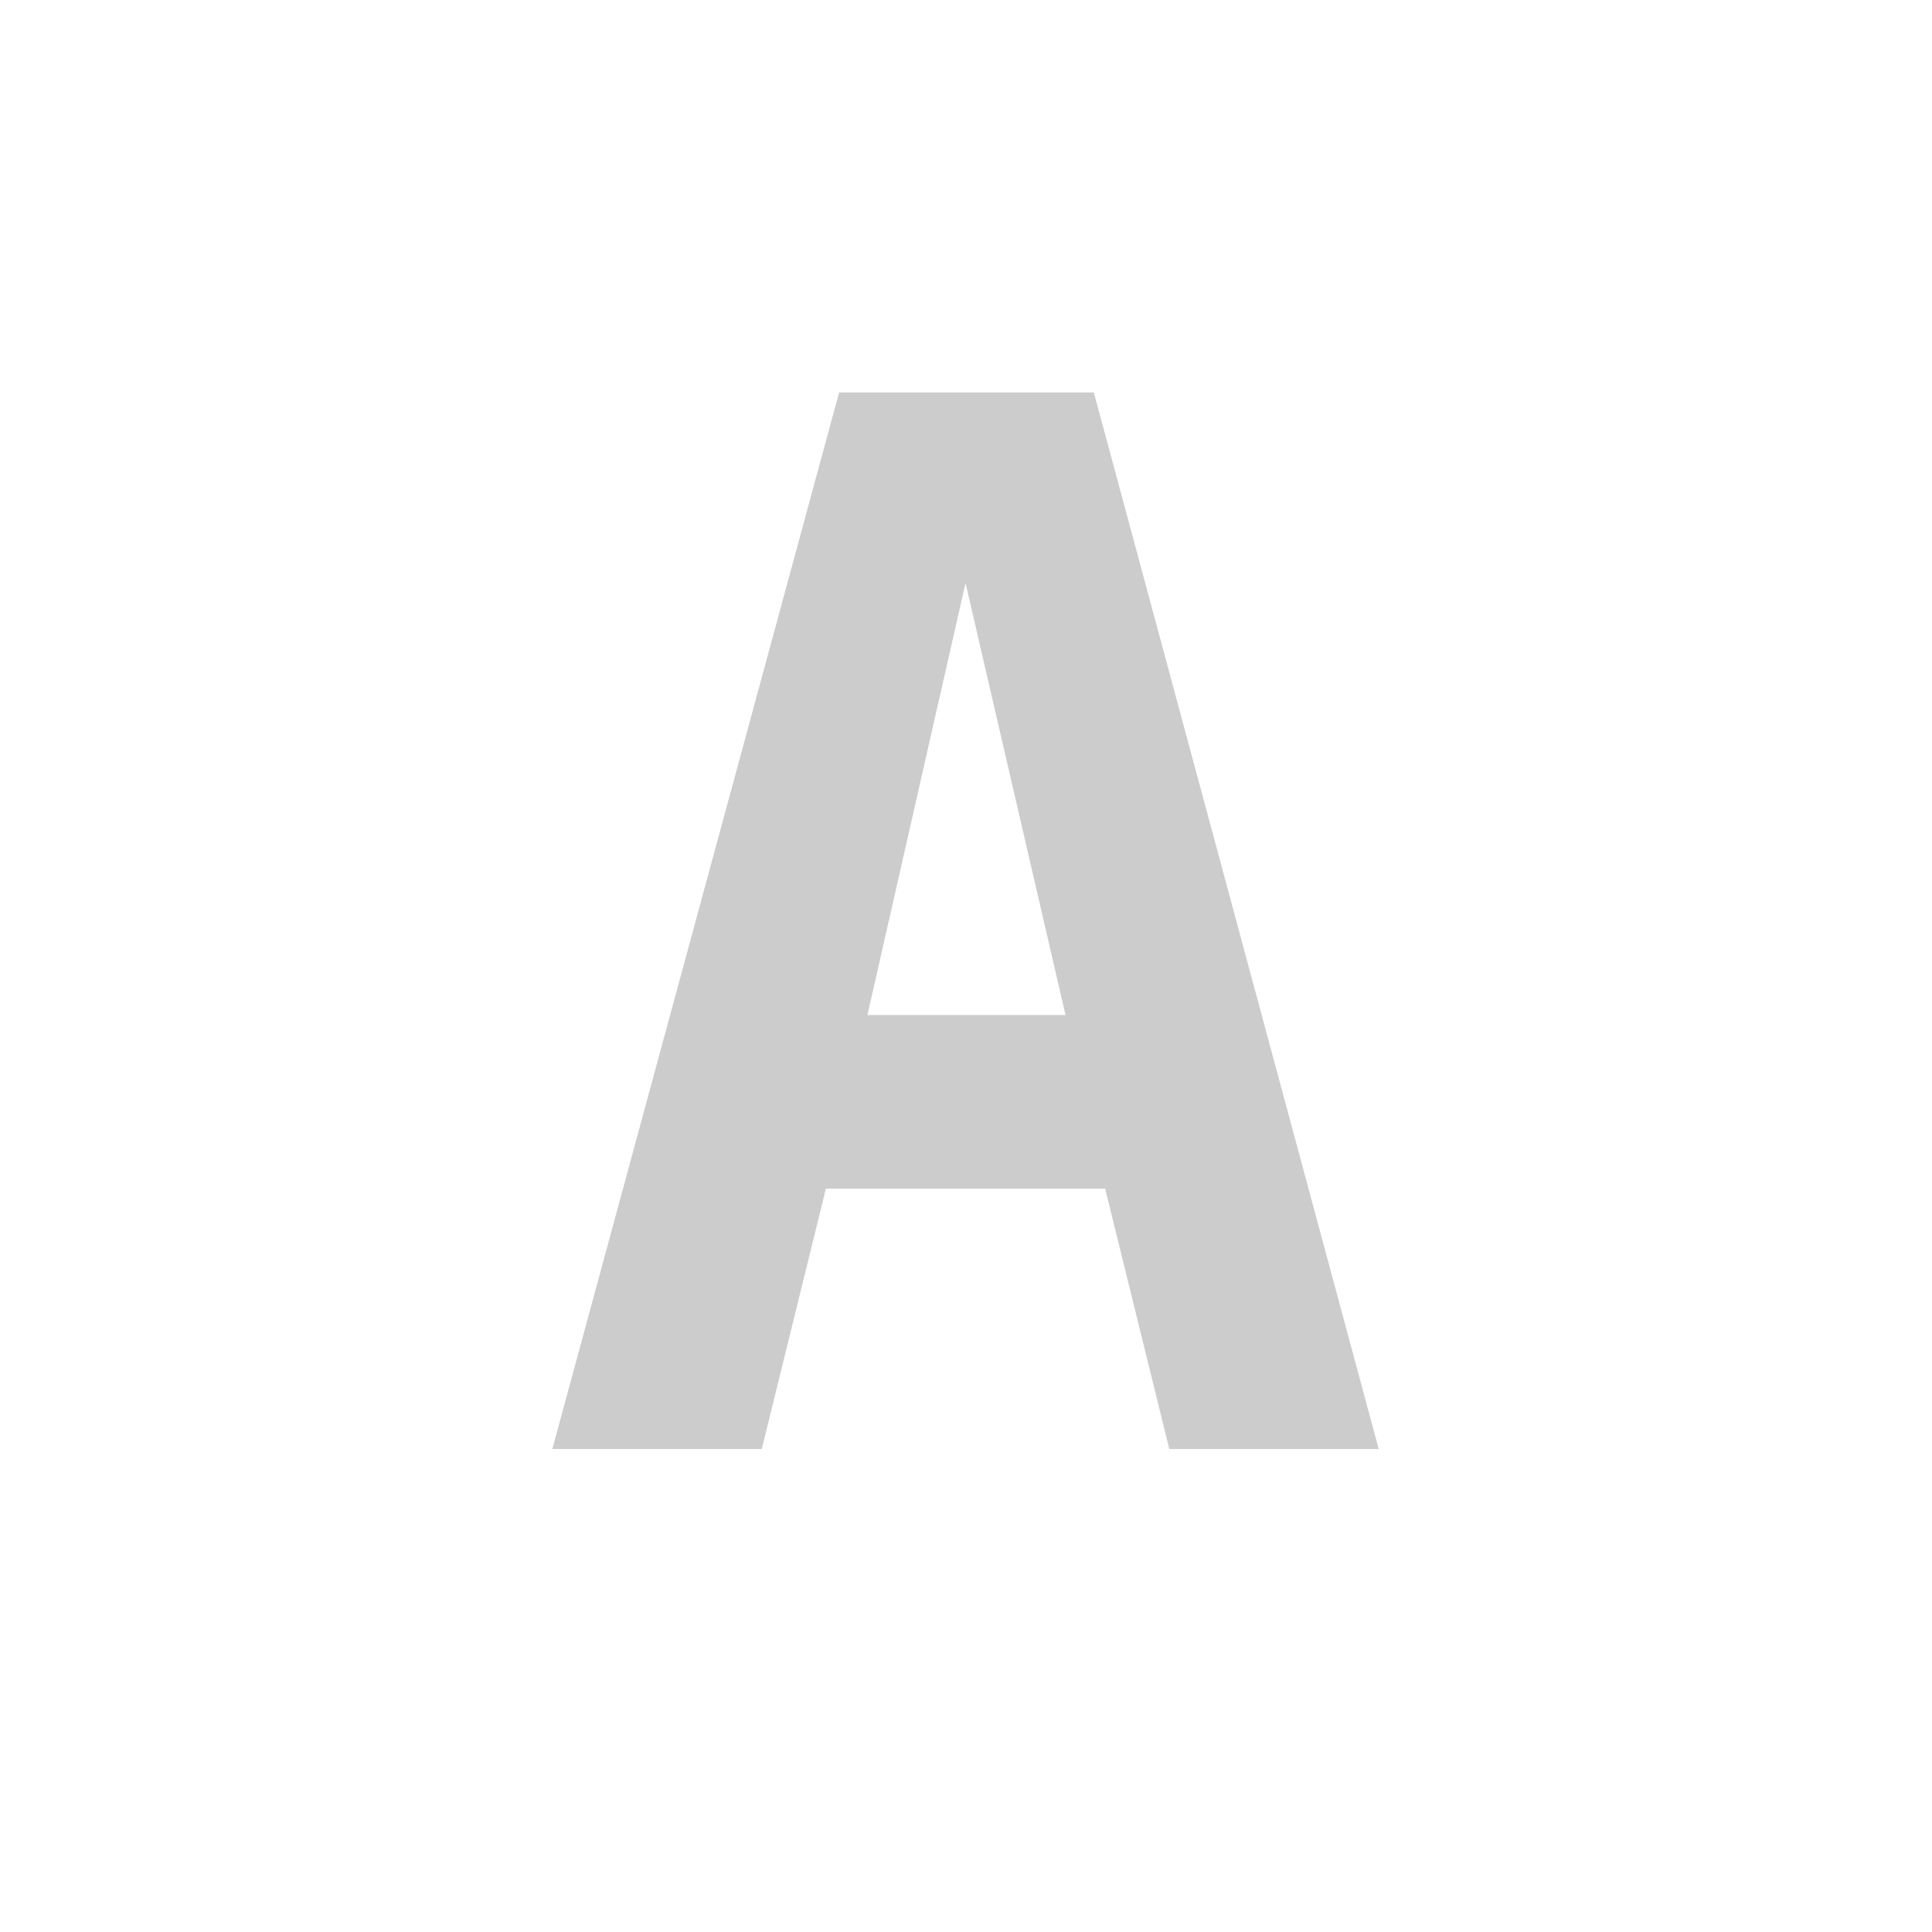
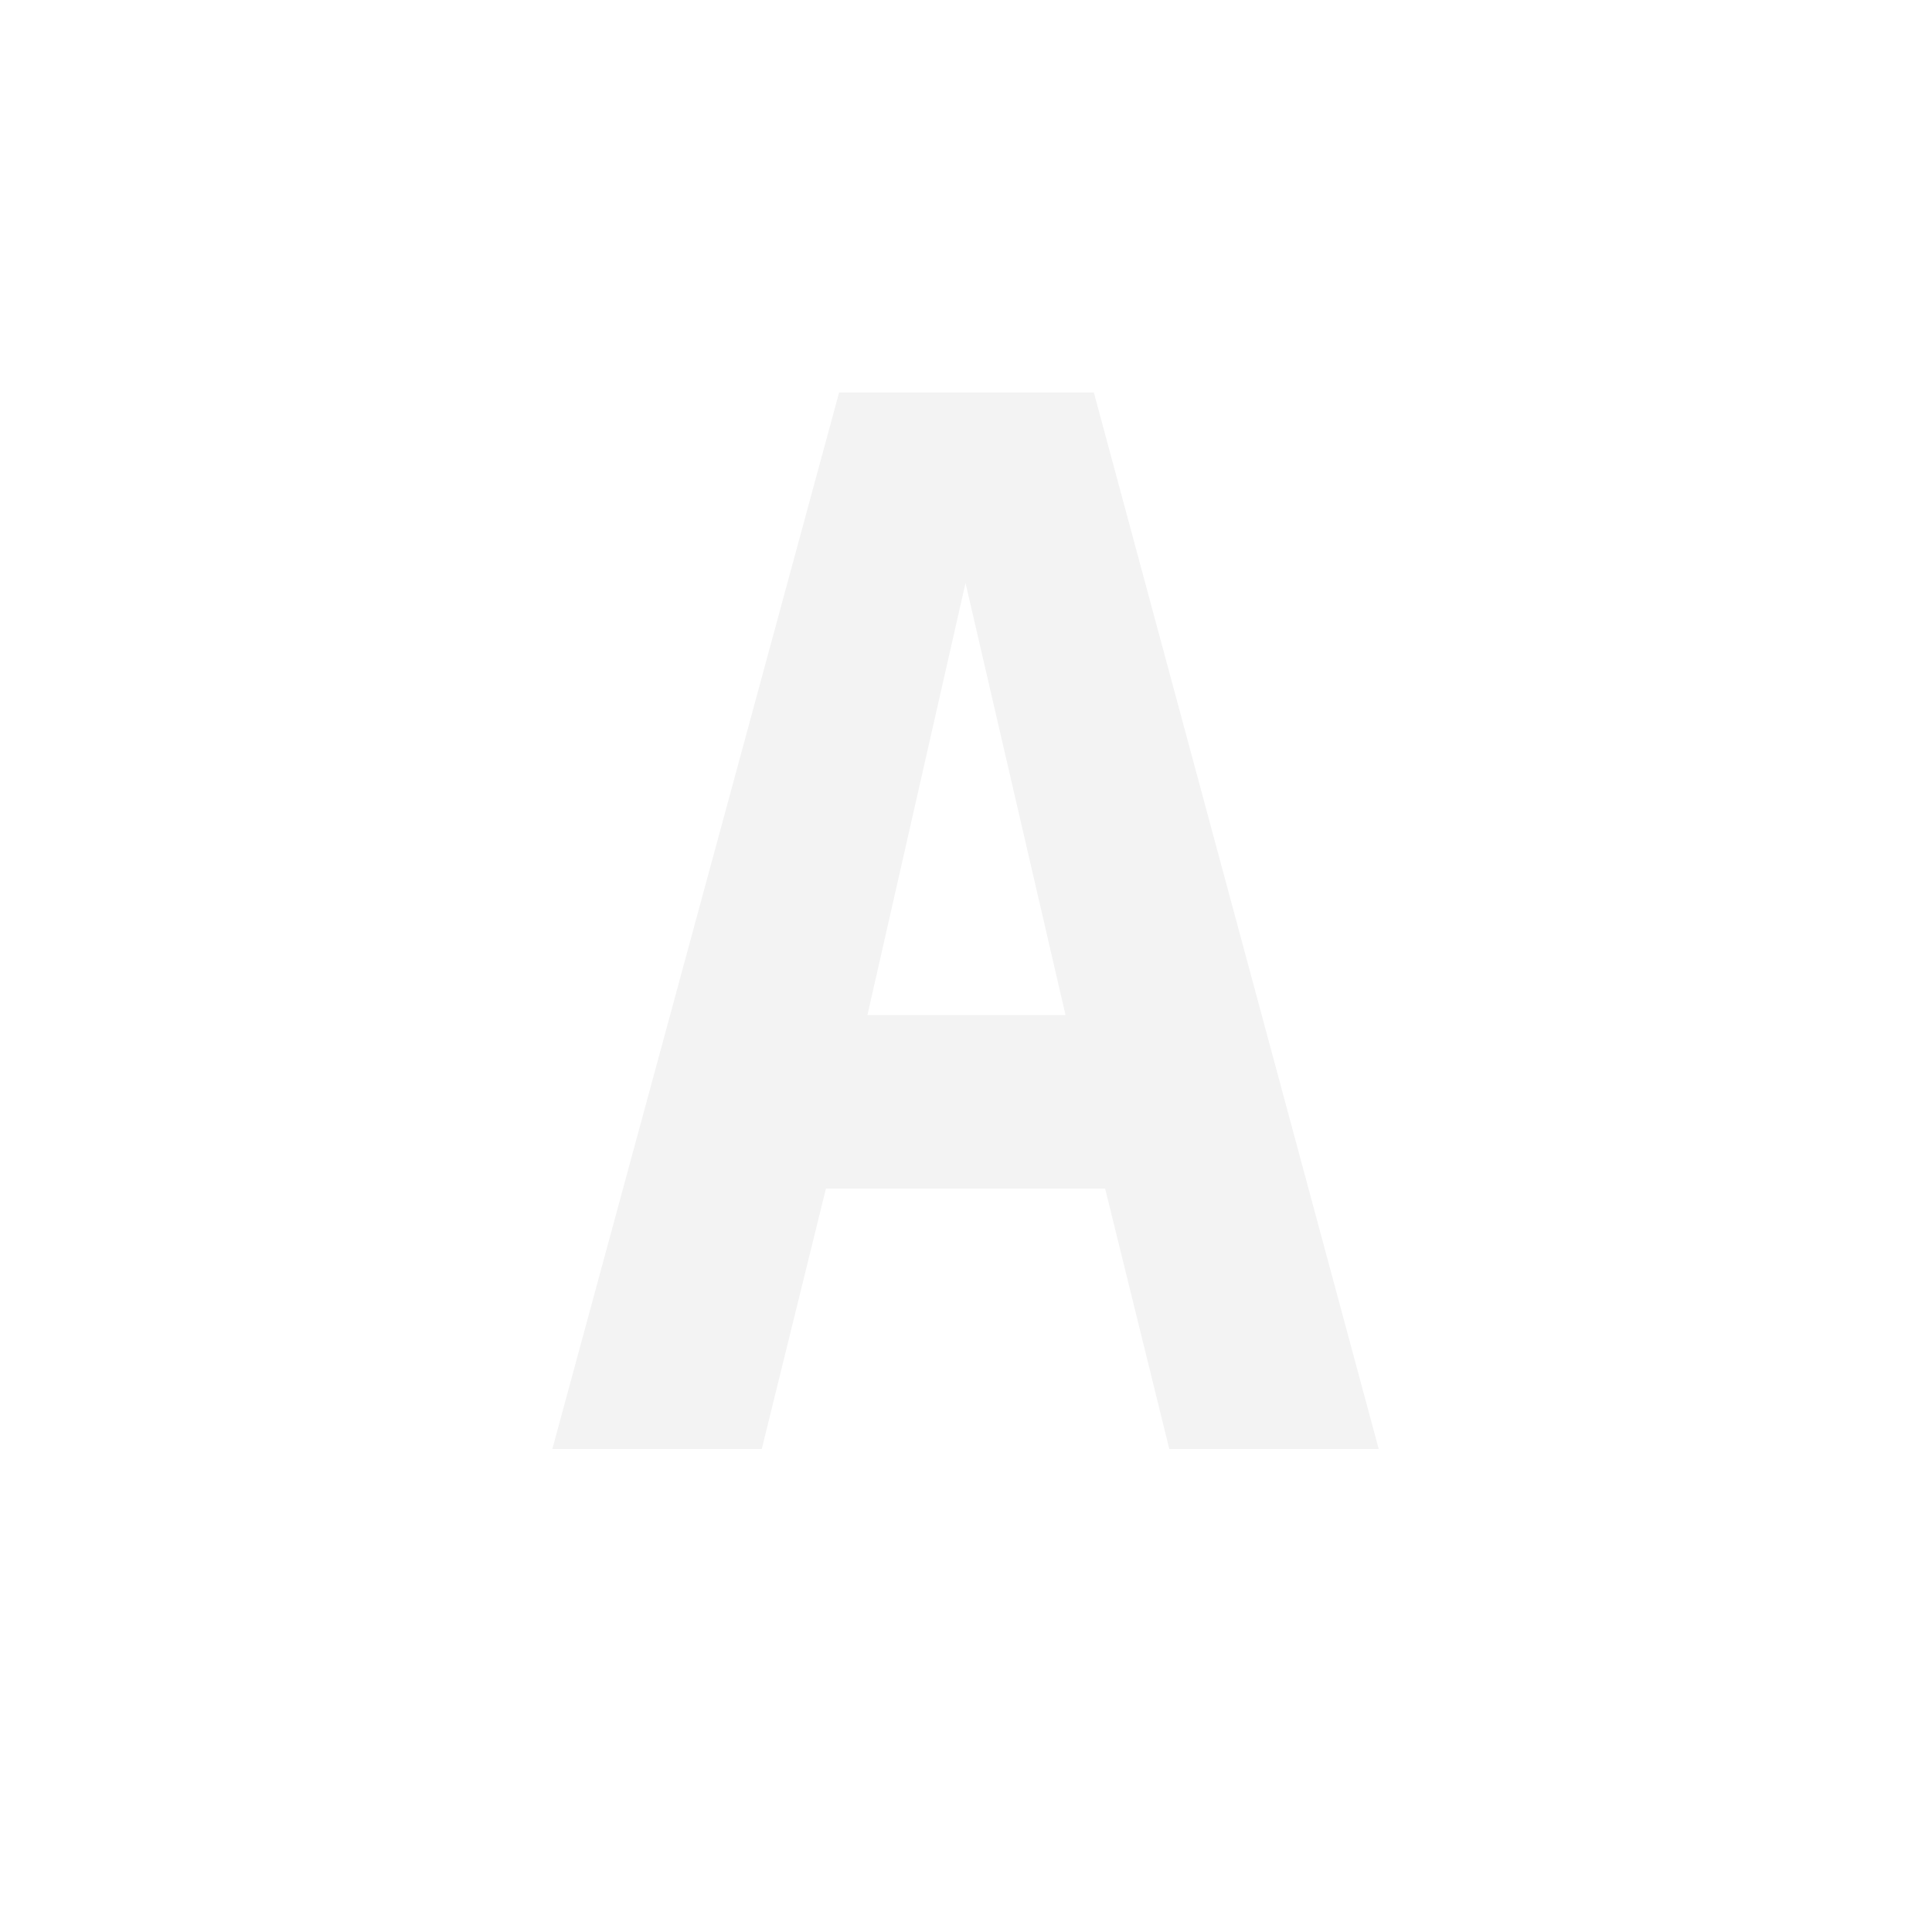
<svg xmlns="http://www.w3.org/2000/svg" width="16" height="16" viewBox="0 0 16 16">
-   <text x="8" y="12" text-anchor="middle" font-family="monospace" font-size="12" font-weight="bold" fill="#CCCCCC">A</text>
+   <text x="8" y="12" text-anchor="middle" font-family="monospace" font-size="12" font-weight="bold" fill="#F3F3F3">A</text>
</svg>
